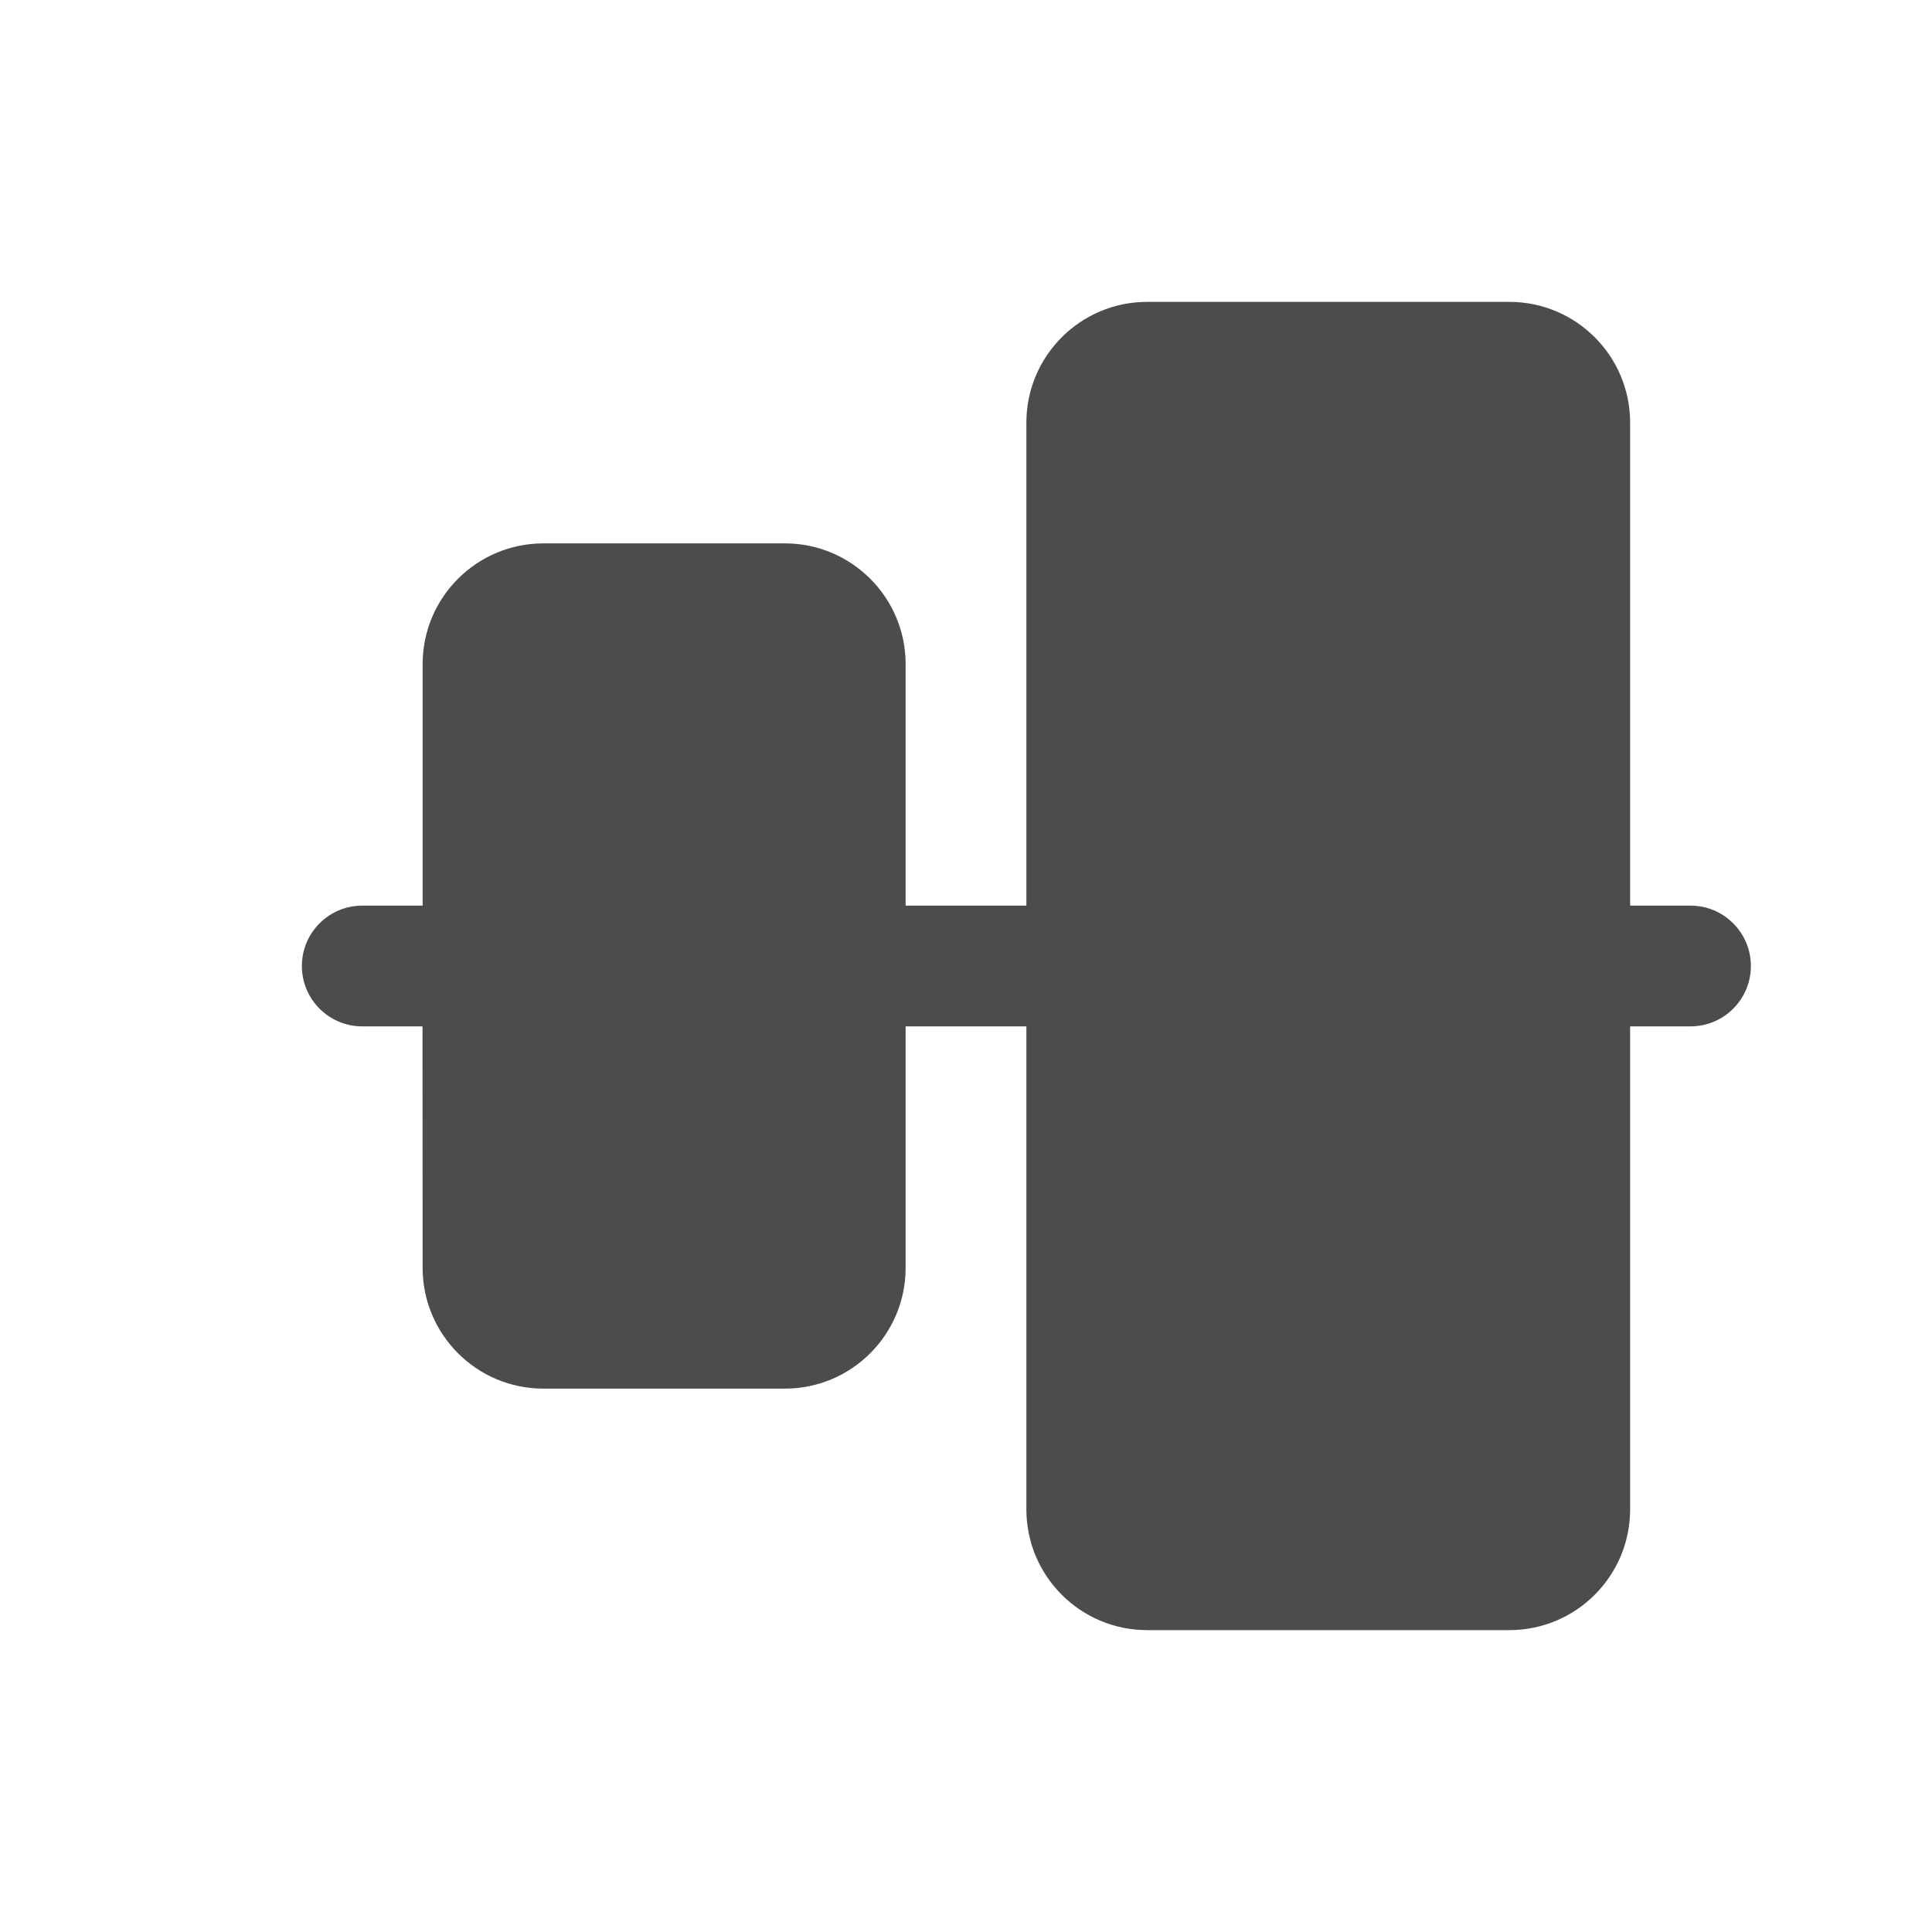
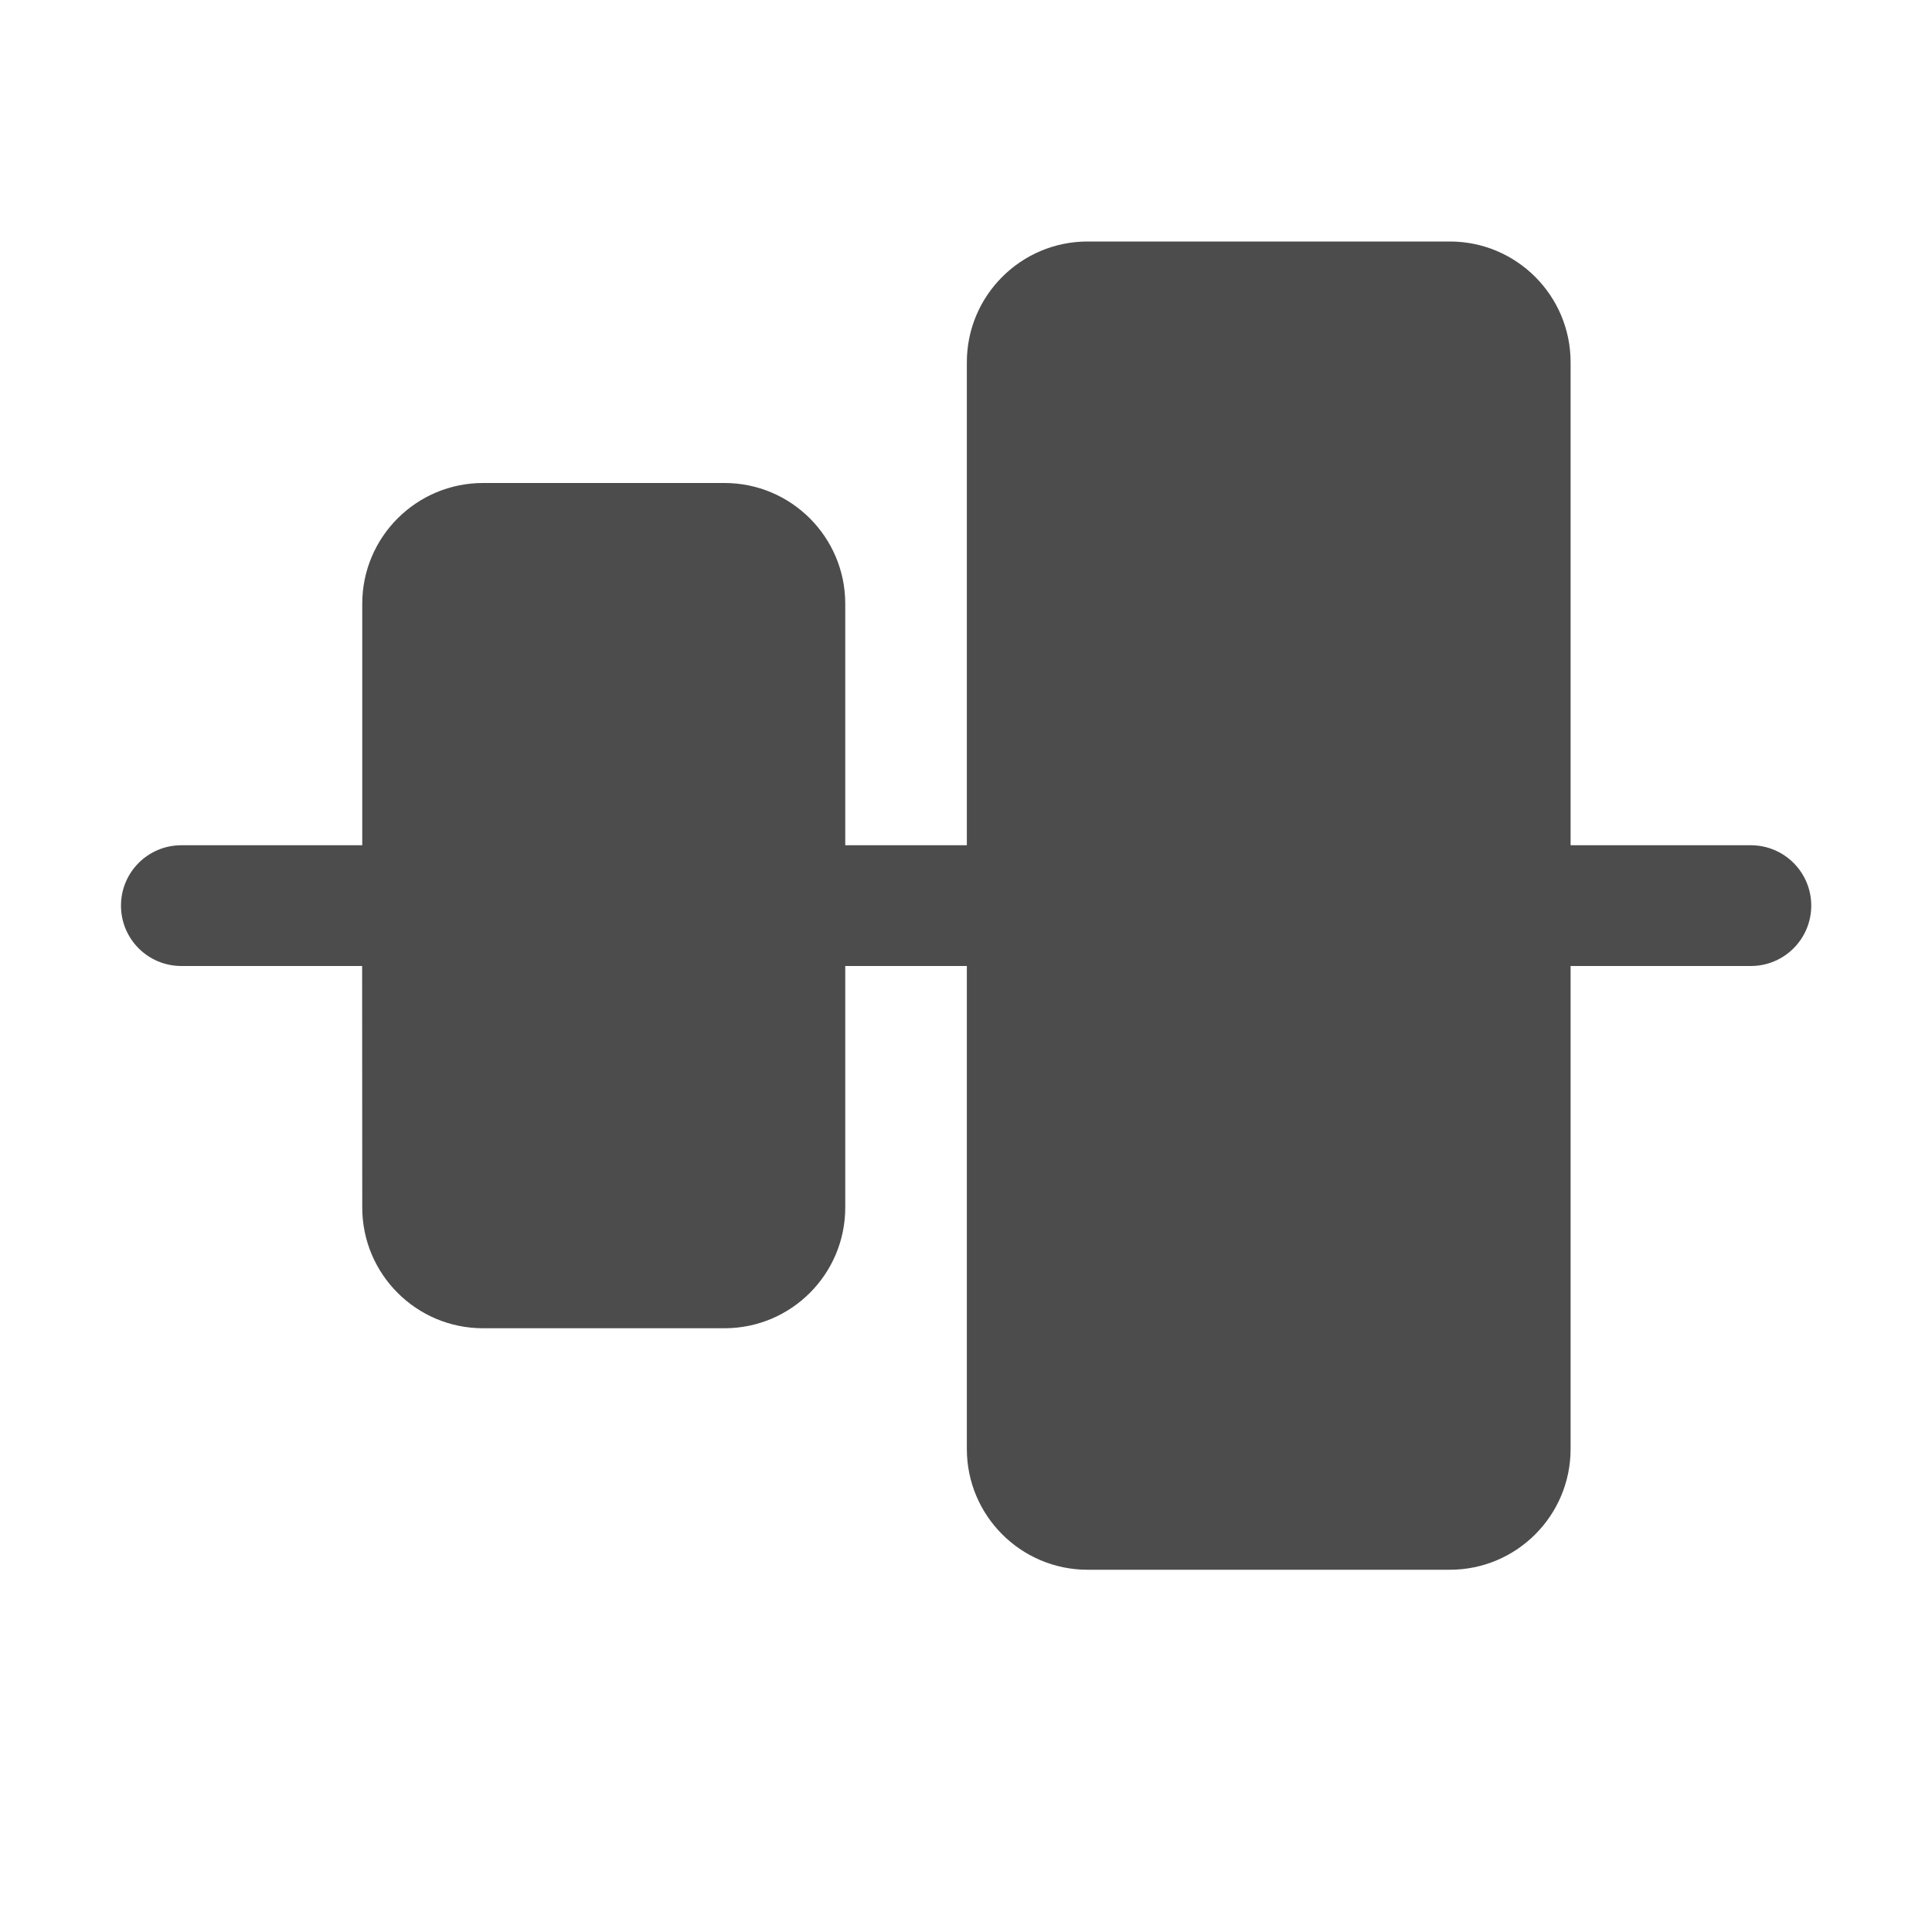
<svg xmlns="http://www.w3.org/2000/svg" width="16px" height="16px" viewBox="0 0 16 16" version="1.1">
-   <g id="控件" stroke="none" stroke-width="1" fill="none" fill-rule="evenodd">
-     <g id="编组">
-       <rect id="矩形" fill="#D8D8D8" opacity="0" x="0" y="0" width="16" height="16" />
-       <path d="M8.5,2 C8.776,2 9,2.224 9,2.5 L9,2.999 L11,3 C11.552,3 12,3.448 12,4 L12,6 C12,6.552 11.552,7 11,7 L9,7 L9,8 L13,8 C13.552,8 14,8.448 14,9 L14,12 C14,12.552 13.552,13 13,13 L9,13 L9,13.5 C9,13.776 8.776,14 8.5,14 C8.224,14 8,13.776 8,13.5 L8,13 L4,13 C3.448,13 3,12.552 3,12 L3,9 C3,8.448 3.448,8 4,8 L8,8 L8,7 L6,7 C5.448,7 5,6.552 5,6 L5,4 C5,3.448 5.448,3 6,3 L8,3 L8,2.5 C8,2.224 8.224,2 8.5,2 Z" id="形状结合" fill-opacity="0.7" fill="#000000" fill-rule="nonzero" transform="translate(8.5, 8) scale(-1, 1) rotate(90) translate(-8.5, -8) " />
+   <g id="画板V23一期" stroke="none" stroke-width="1" fill="none" fill-rule="evenodd">
+     <g id="12-画板-icon切图" transform="translate(-340, -298)">
+       <g id="icon/array/alignment/middle" transform="translate(340, 298)">
+         <rect id="矩形" fill="#D8D8D8" opacity="0" x="0" y="0" width="16" height="16" />
+         <path d="M1.002,7.5 C1.002,7.776 1.225,8 1.502,8 L2.999,8 L3,10 C3,10.552 3.448,11 4,11 L6,11 C6.552,11 7,10.552 7,10 L7,8 L8.007,8 L8.007,12 C8.007,12.552 8.455,13 9.007,13 L12.007,13 C12.559,13 13.007,12.552 13.007,12 L13.007,8 L14.5,8 C14.776,8 15,7.776 15,7.5 C15,7.224 14.776,7 14.5,7 L13.007,7 L13.007,3 C13.007,2.448 12.559,2 12.007,2 L9.007,2 C8.455,2 8.007,2.448 8.007,3 L8.007,7 L7,7 L7,5 C7,4.448 6.552,4 6,4 L4,4 C3.448,4 3,4.448 3,5 L3,7 L1.502,7 C1.225,7 1.002,7.224 1.002,7.5 Z" id="路径" fill-opacity="0.7" fill="#000000" fill-rule="nonzero" />
+       </g>
    </g>
  </g>
</svg>
